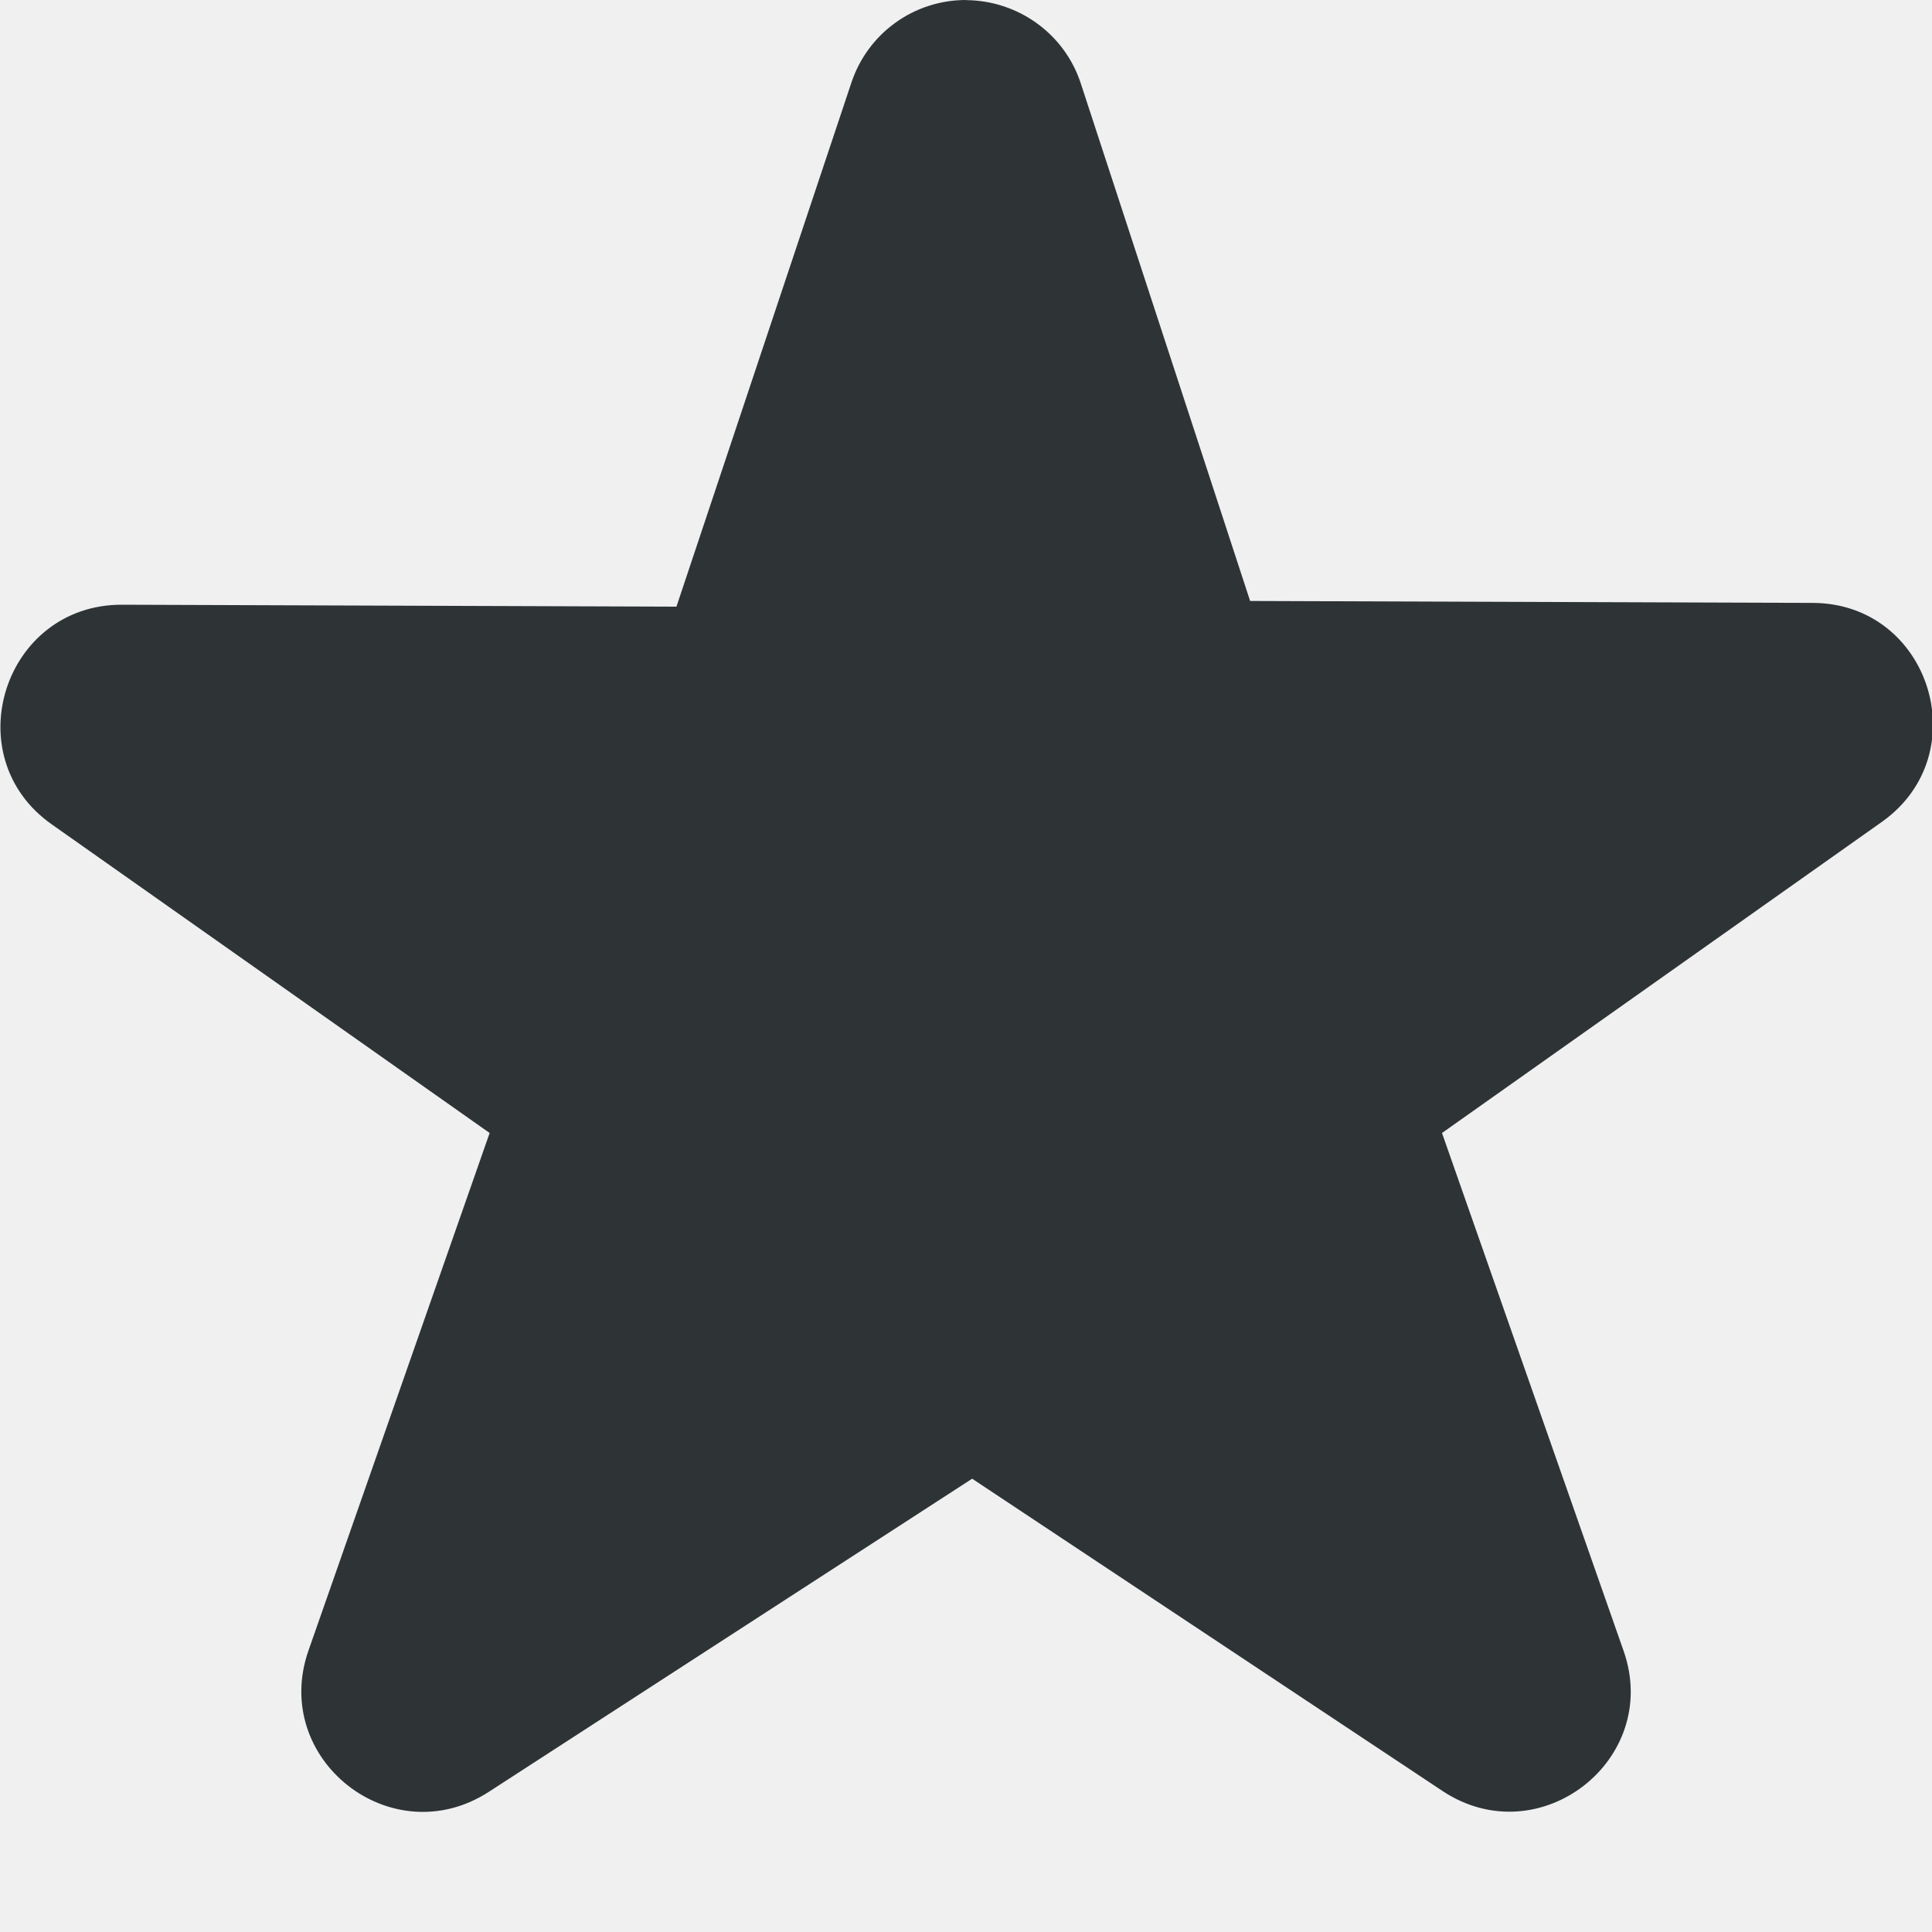
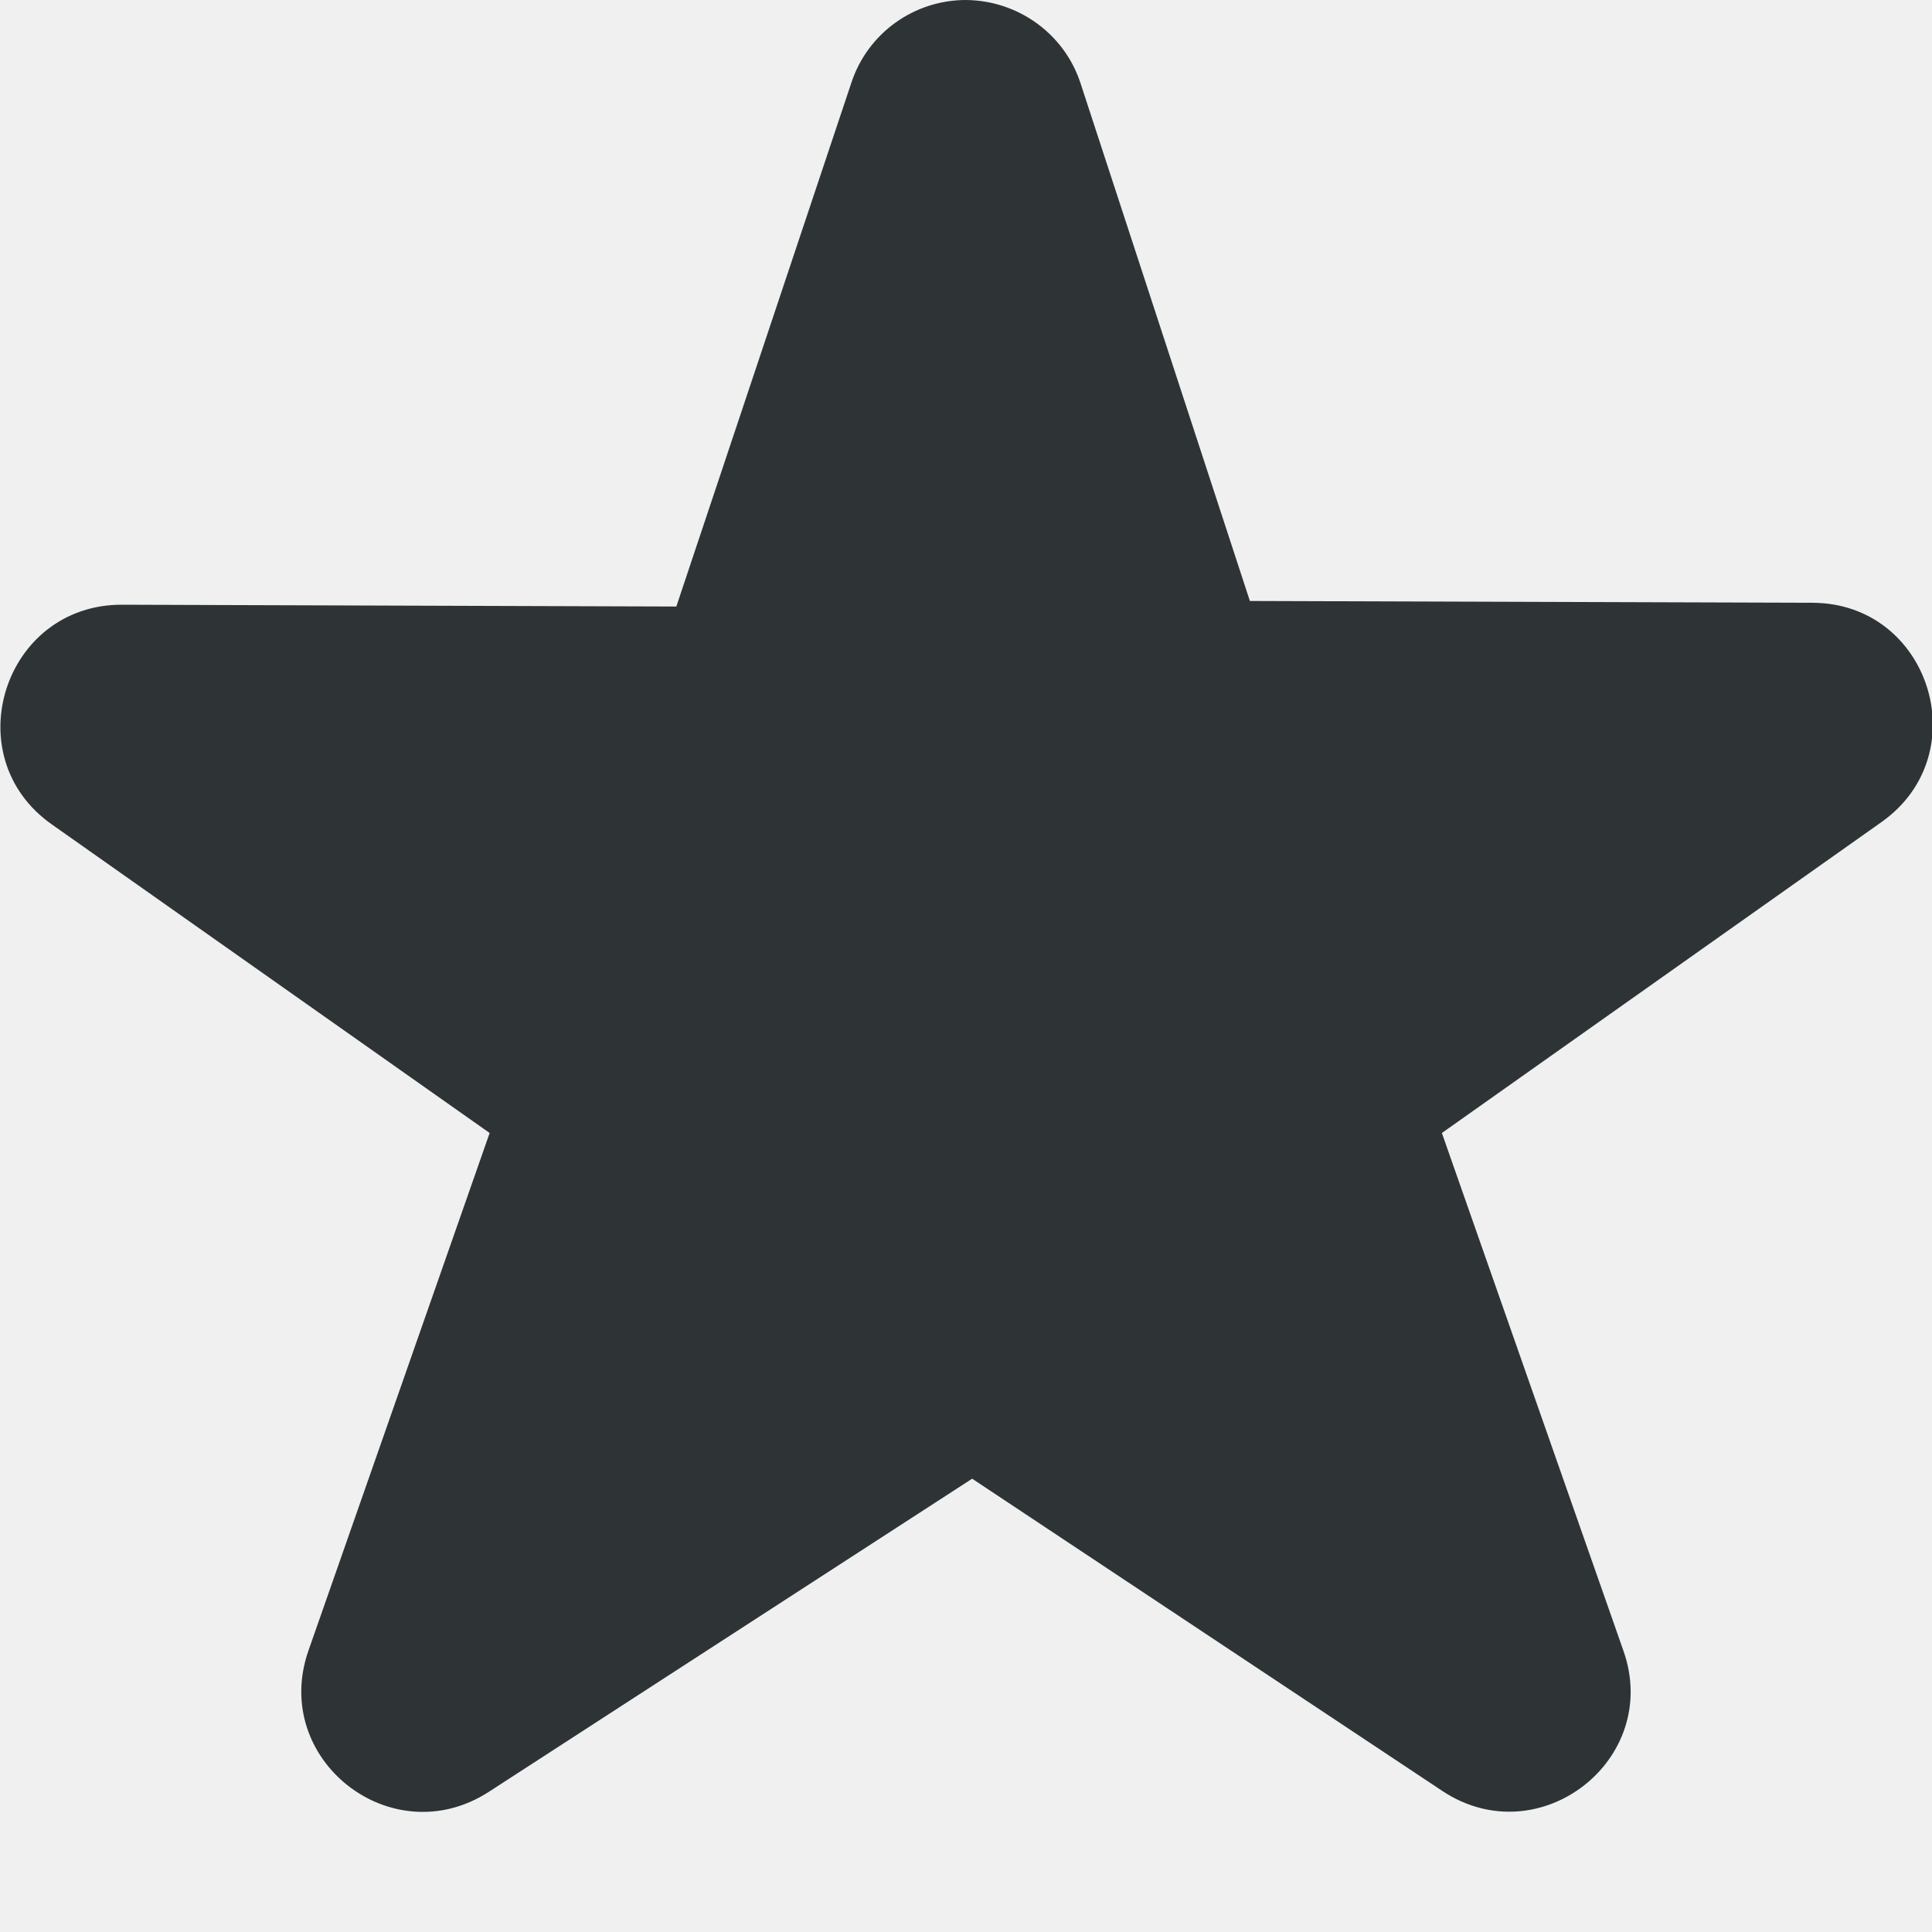
- <svg xmlns="http://www.w3.org/2000/svg" height="16px" viewBox="0 0 16 16" width="16px">
-   <path d="m 8 0 c -0.43 0 -0.812 0.273 -0.949 0.684 l -1.449 4.34 l -4.59 -0.016 c -0.98 -0.004 -1.383 1.258 -0.582 1.82 l 3.625 2.555 l -1.5 4.285 c -0.316 0.902 0.688 1.691 1.492 1.172 l 4.004 -2.594 l 3.895 2.586 c 0.801 0.531 1.816 -0.258 1.5 -1.16 l -1.504 -4.289 l 3.645 -2.578 c 0.789 -0.562 0.395 -1.809 -0.574 -1.812 l -4.66 -0.016 l -1.402 -4.285 c -0.133 -0.41 -0.516 -0.687 -0.949 -0.691 z m 0 0" fill="#2e3436" />
+ <svg xmlns="http://www.w3.org/2000/svg" width="16" height="16" viewBox="0 0 16 16" fill="none">
+   <g clip-path="url(#clip0_231_1017)">
+     <path d="M8 0C7.57 0 7.187 0.273 7.051 0.684L5.601 5.023L1.012 5.008C0.031 5.004 -0.371 6.266 0.43 6.828L4.055 9.383L2.555 13.668C2.238 14.57 3.242 15.359 4.047 14.84L8.051 12.246L11.945 14.832C12.746 15.363 13.762 14.574 13.445 13.672L11.941 9.383L15.586 6.805C16.375 6.242 15.98 4.996 15.012 4.992L10.351 4.977L8.949 0.691C8.816 0.281 8.433 0.004 8 0V0Z" fill="#2E3436" />
+   </g>
+   <defs>
+     <clipPath id="clip0_231_1017">
+       <rect width="16" height="16" fill="white" />
+     </clipPath>
+   </defs>
</svg>
